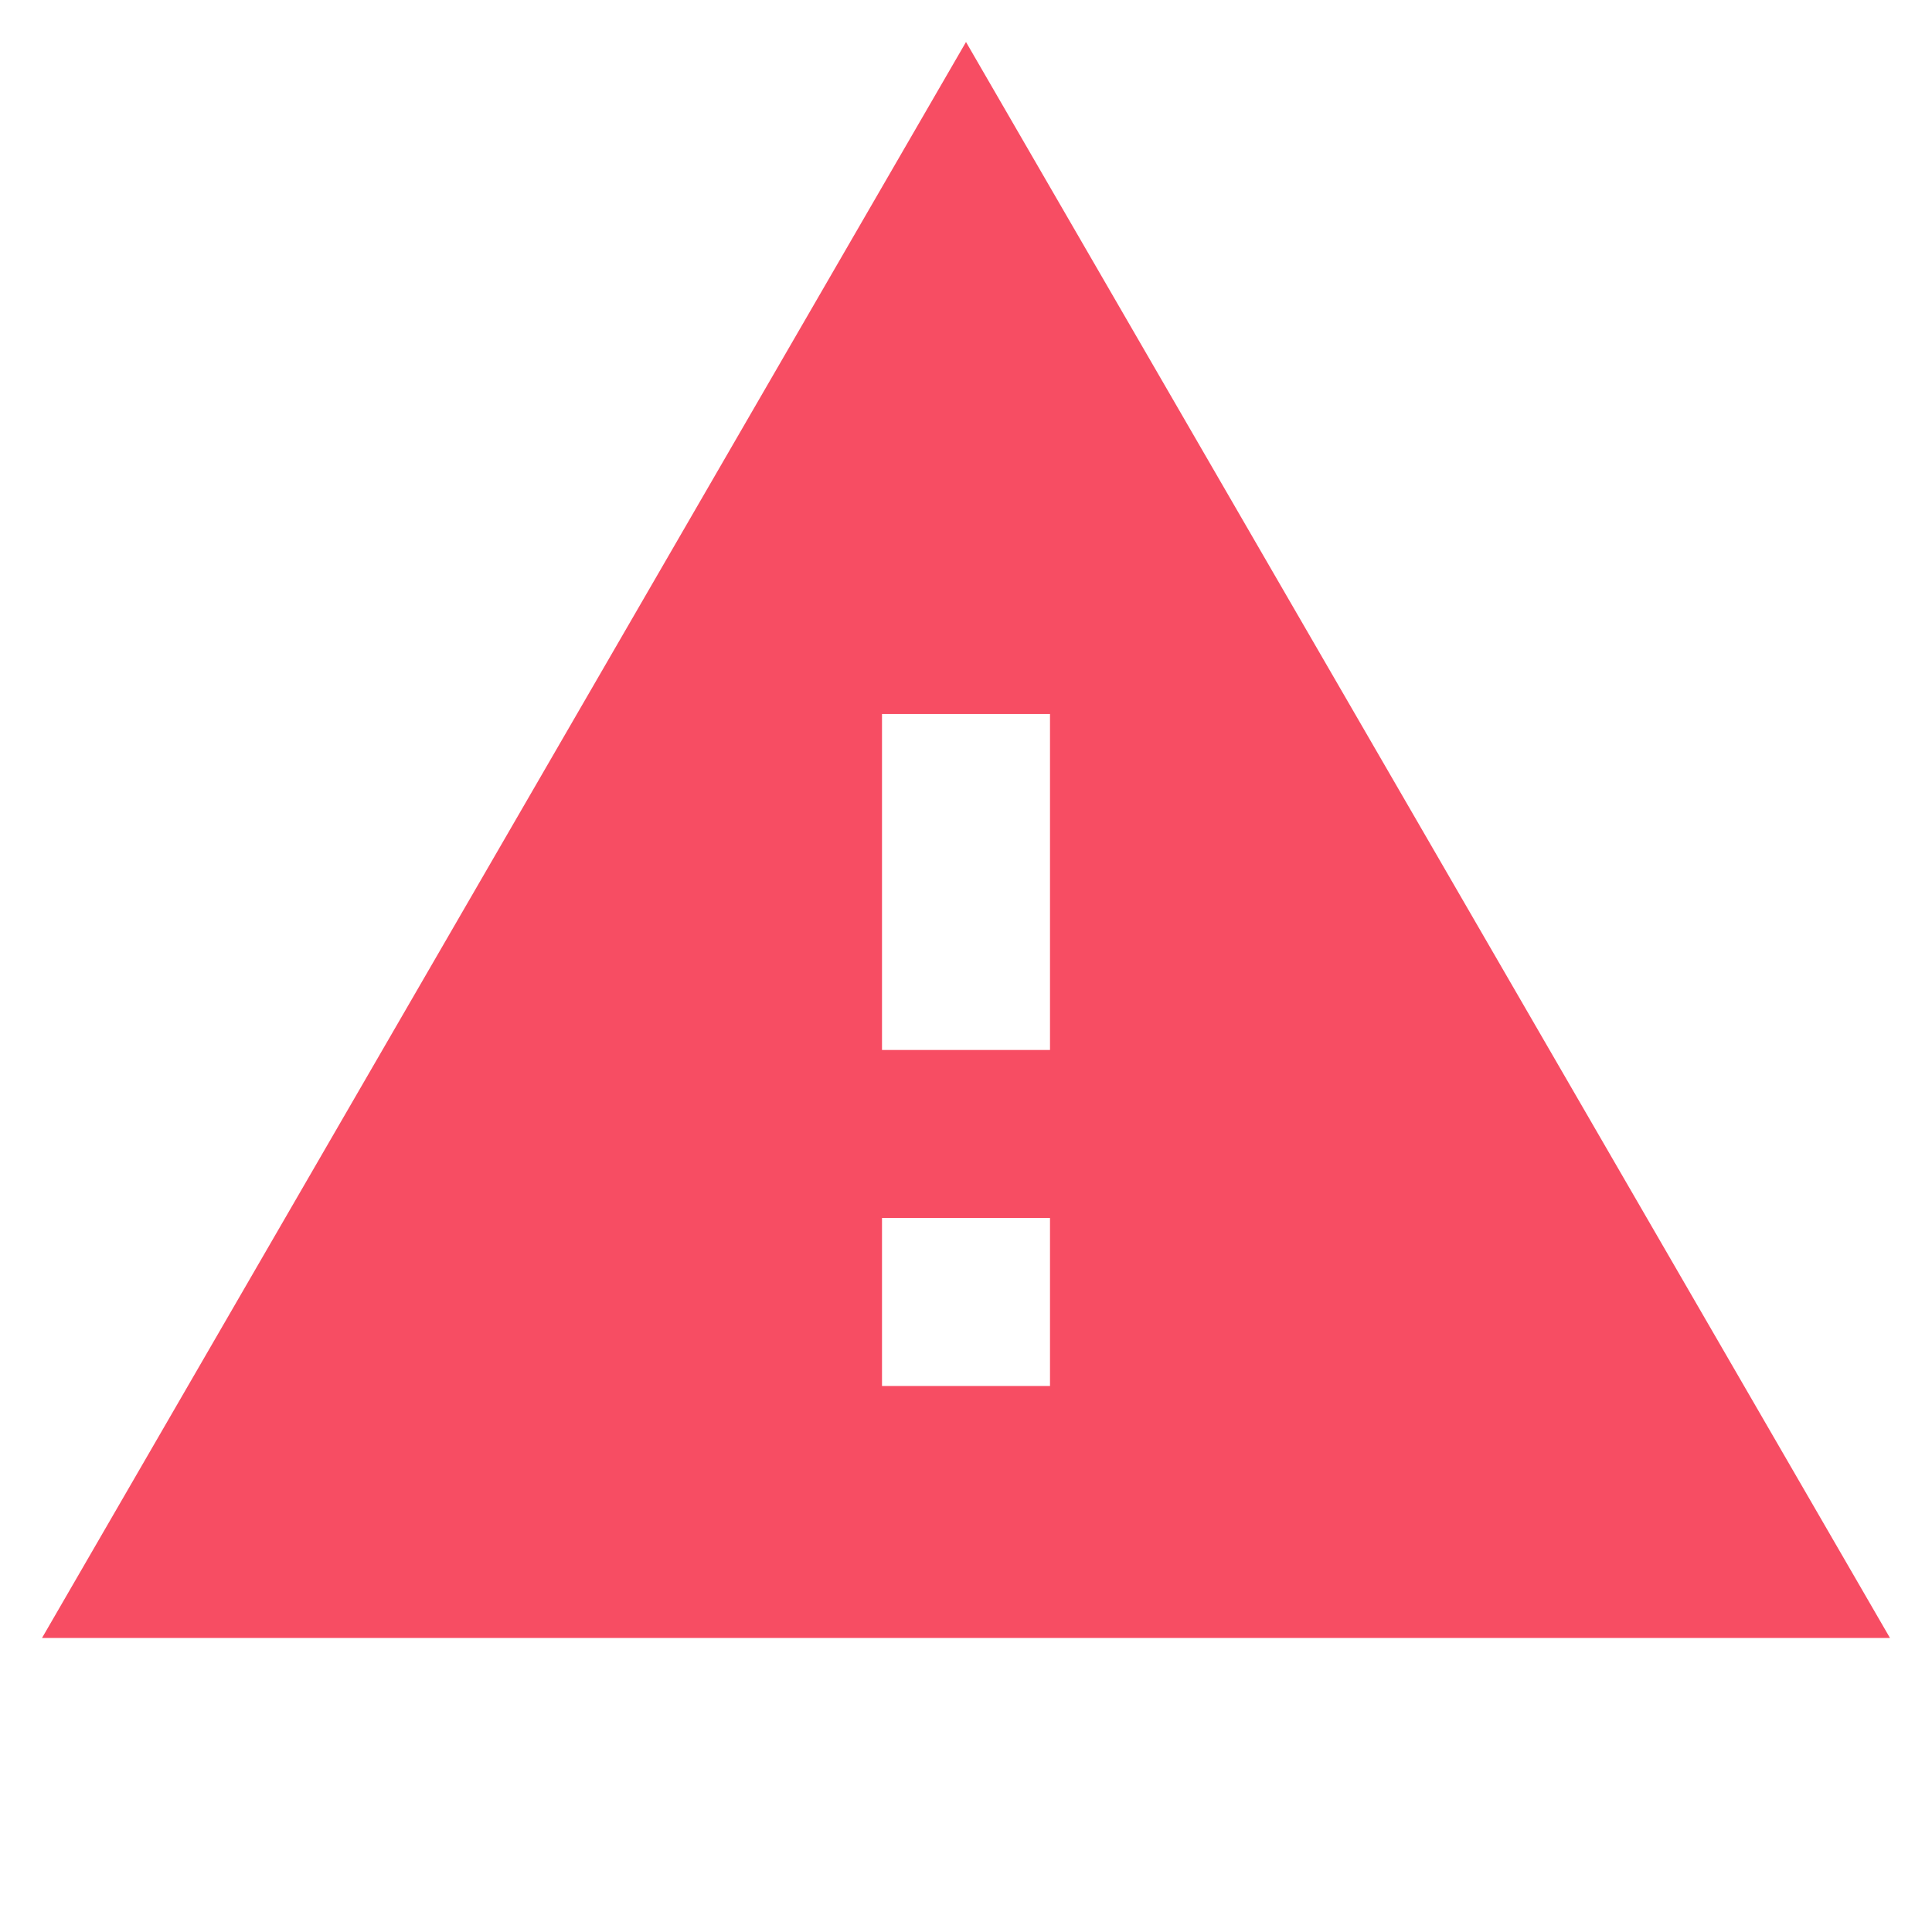
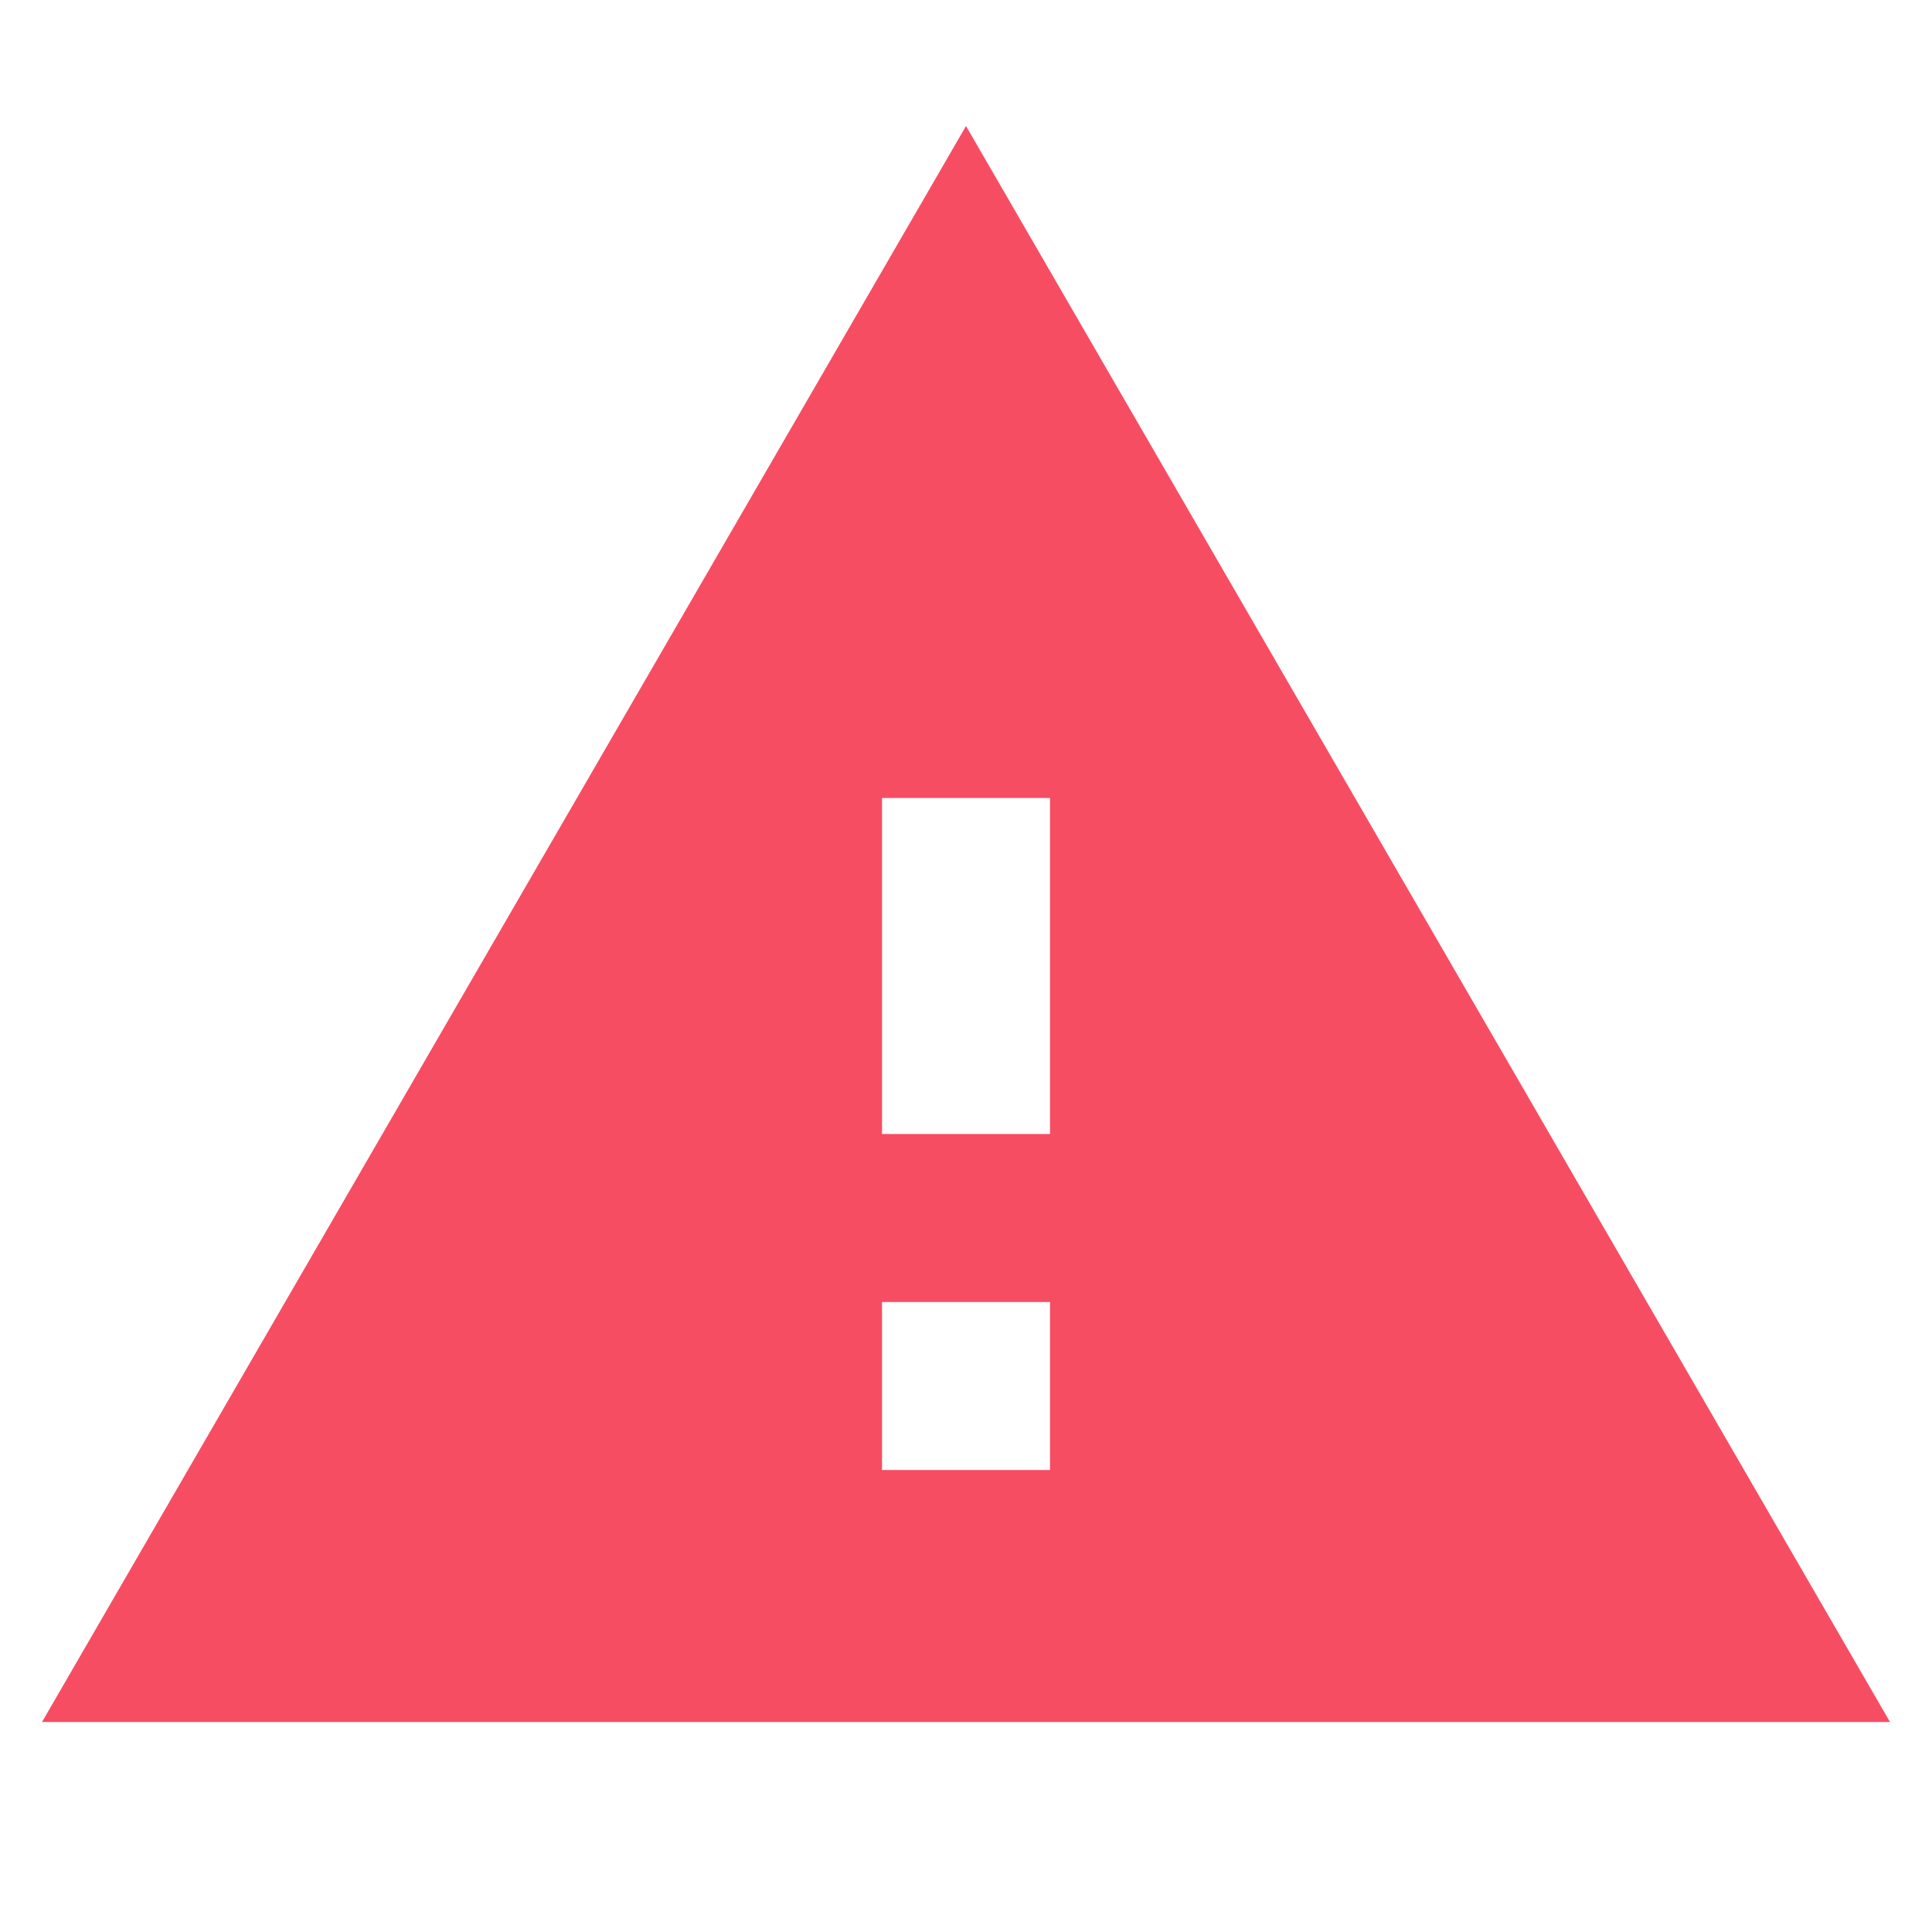
- <svg xmlns="http://www.w3.org/2000/svg" width="90px" height="90px" viewBox="0 0 23 23" version="1.1">
+ <svg xmlns="http://www.w3.org/2000/svg" width="94px" height="94px" viewBox="0 0 23 23" version="1.1">
  <defs />
  <g id="KBC-screens" stroke="none" stroke-width="1" fill="none" fill-rule="evenodd">
-     <g id="KBC-Overview---alert-Copy-2" transform="translate(-1137, -90)">
+     <g id="KBC-Overview---alert-Copy-2" transform="translate(-1137, -89)">
      <g id="alert" transform="translate(275, 77)">
        <g id="ic_warning-copy-2" transform="translate(861, 10)">
          <g id="Icon-24px">
            <polygon id="Shape" points="0 0 24 0 24 24 0 24" />
            <path d="M1.5,22.5 L23.5,22.5 L12.5,3.5 L1.5,22.5 L1.5,22.5 Z M13.5,19.5 L11.5,19.5 L11.5,17.5 L13.5,17.5 L13.5,19.5 L13.5,19.5 Z M13.5,15.5 L11.5,15.5 L11.5,11.5 L13.5,11.5 L13.5,15.5 L13.5,15.5 Z" id="Shape" fill="#F74D63" />
          </g>
        </g>
      </g>
    </g>
  </g>
</svg>
